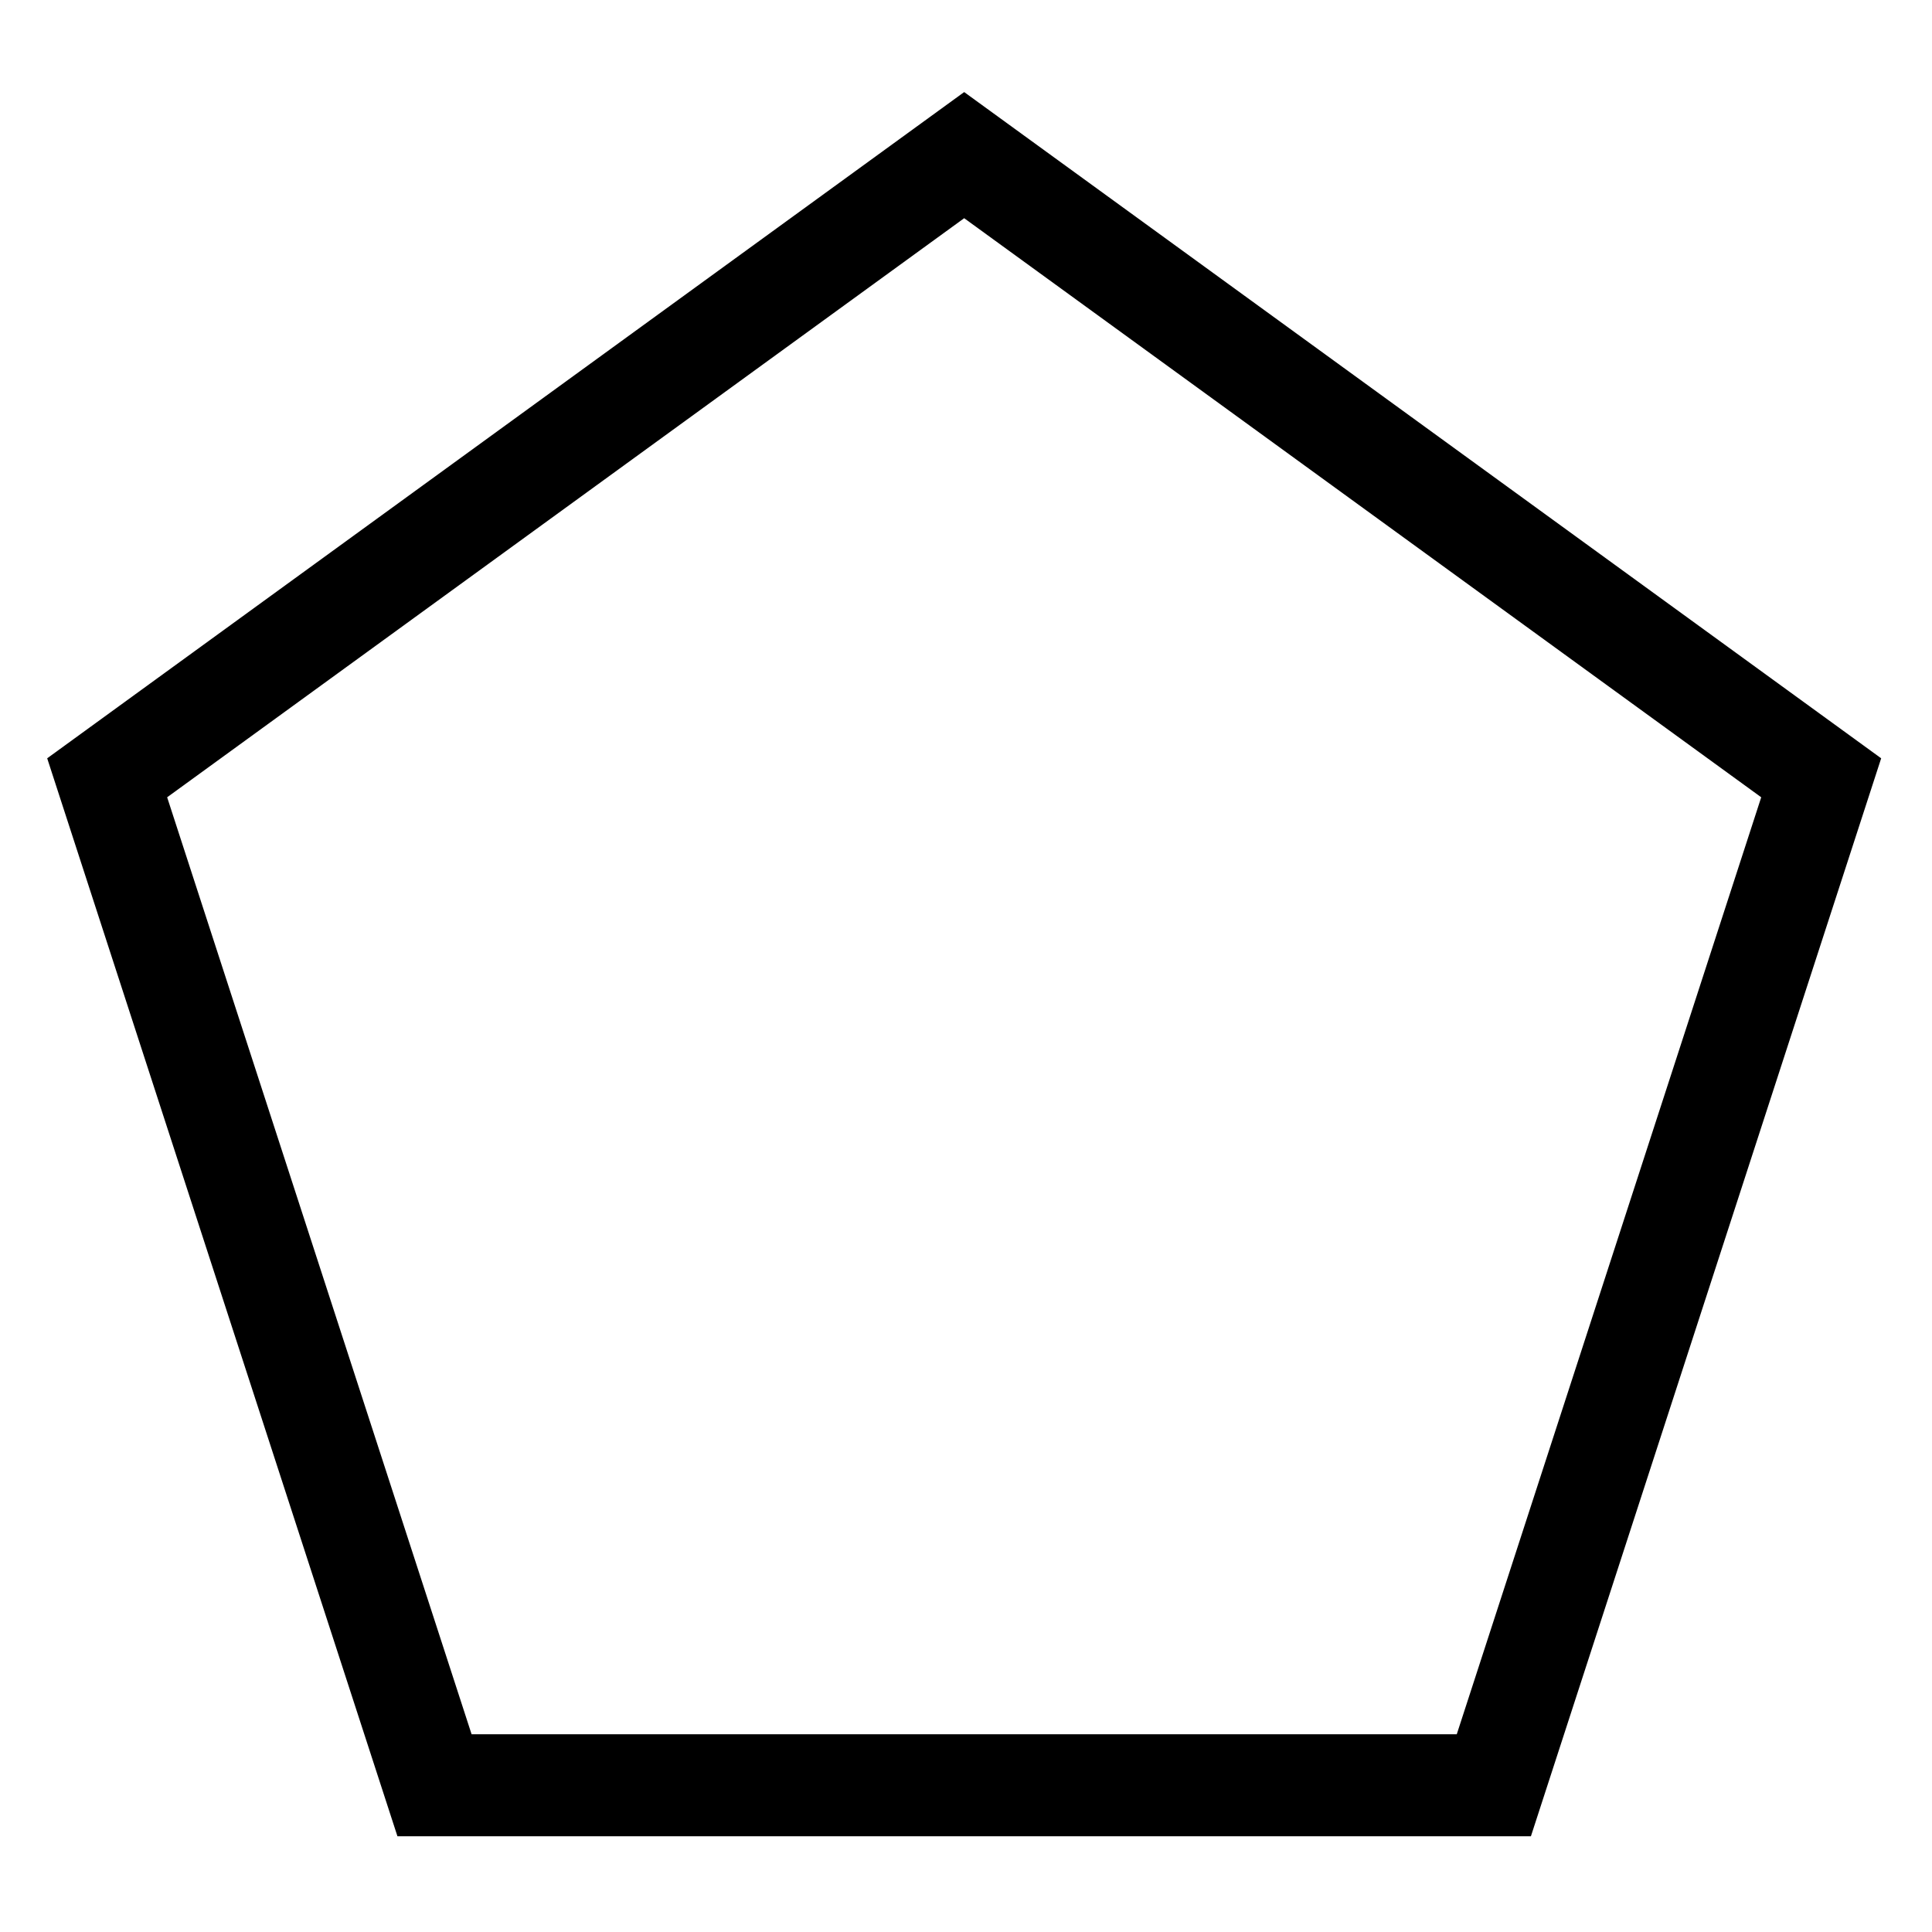
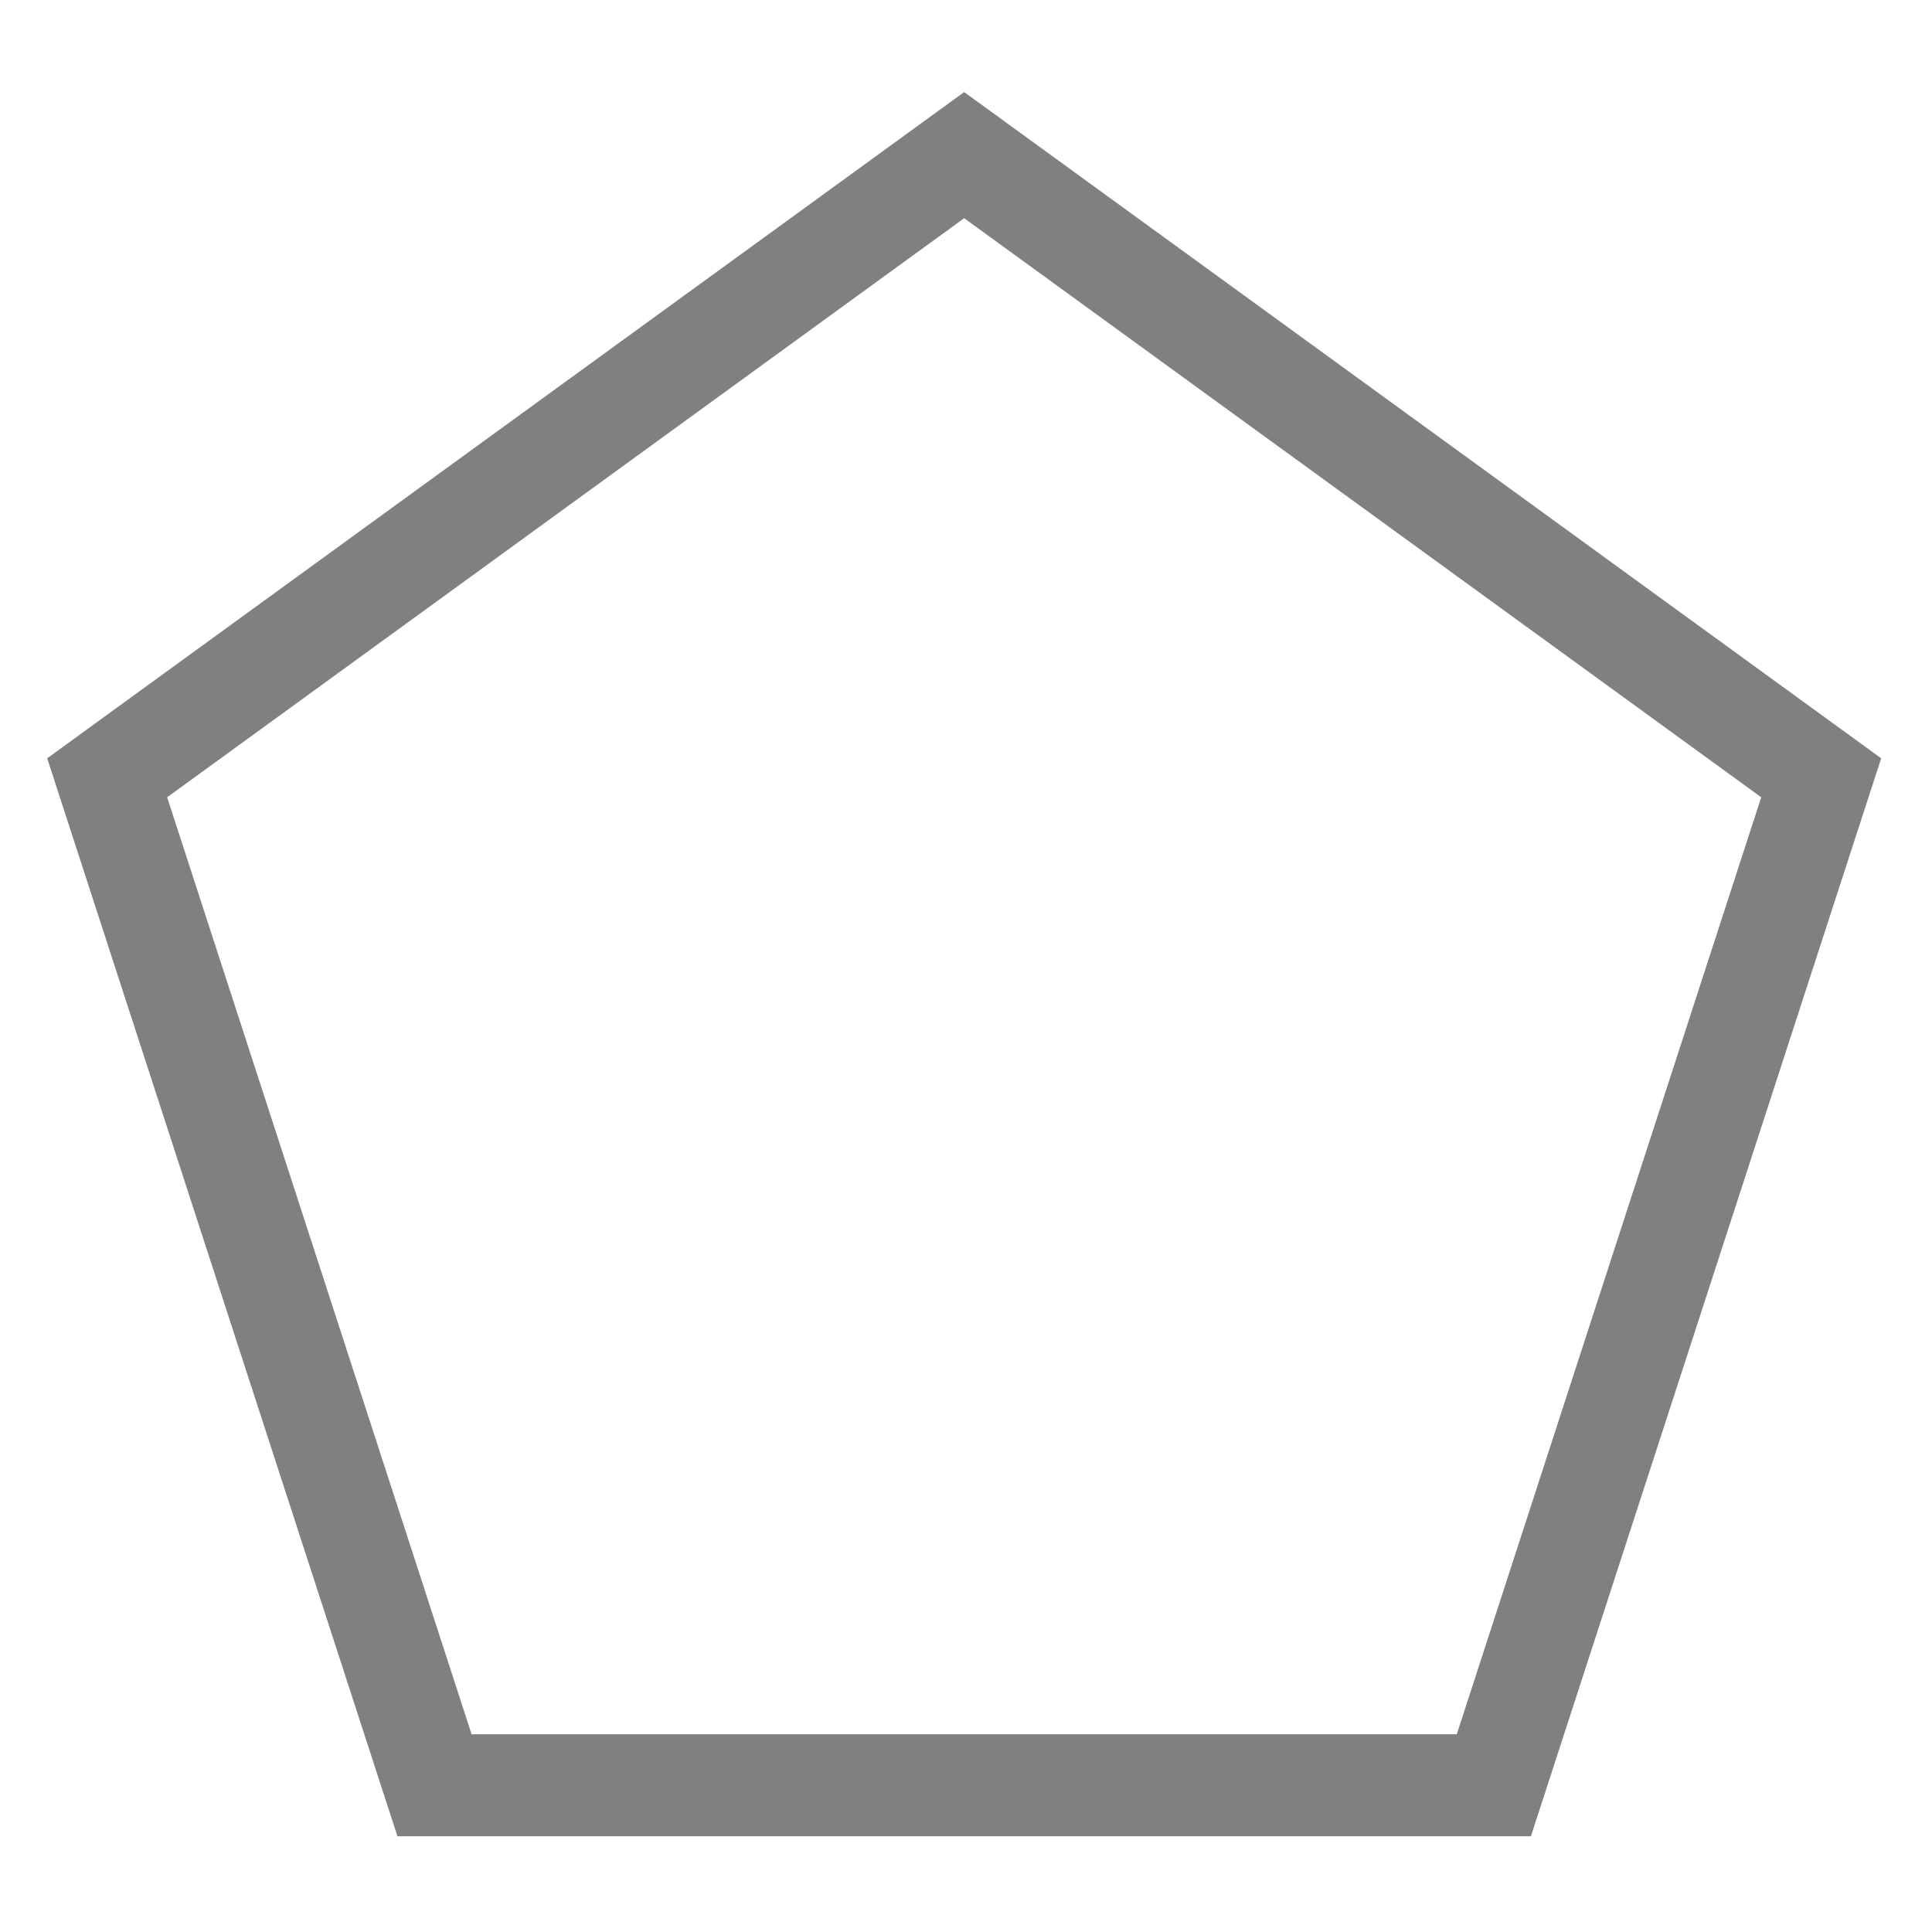
- <svg xmlns="http://www.w3.org/2000/svg" width="100%" height="100%" viewBox="0 0 284 284" version="1.1" xml:space="preserve" style="fill-rule:evenodd;clip-rule:evenodd;stroke-linejoin:round;stroke-miterlimit:2;">
+ <svg xmlns="http://www.w3.org/2000/svg" width="100%" height="100%" viewBox="0 0 284 284" version="1.1" xml:space="preserve" fill="#808080" style="fill-rule:evenodd;clip-rule:evenodd;stroke-linejoin:round;stroke-miterlimit:2;">
  <g transform="matrix(0.24,0,0,0.24,0,0)">
    <g transform="matrix(1,0,0,1,0,56.3926)">
      <path d="M590.551,0L1152.2,408.061L937.668,1068.32L243.434,1068.32L28.904,408.061L590.551,0ZM590.551,77.254L102.377,431.934L288.843,1005.82L892.26,1005.82L1078.73,431.934L590.551,77.254Z" />
    </g>
  </g>
</svg>
